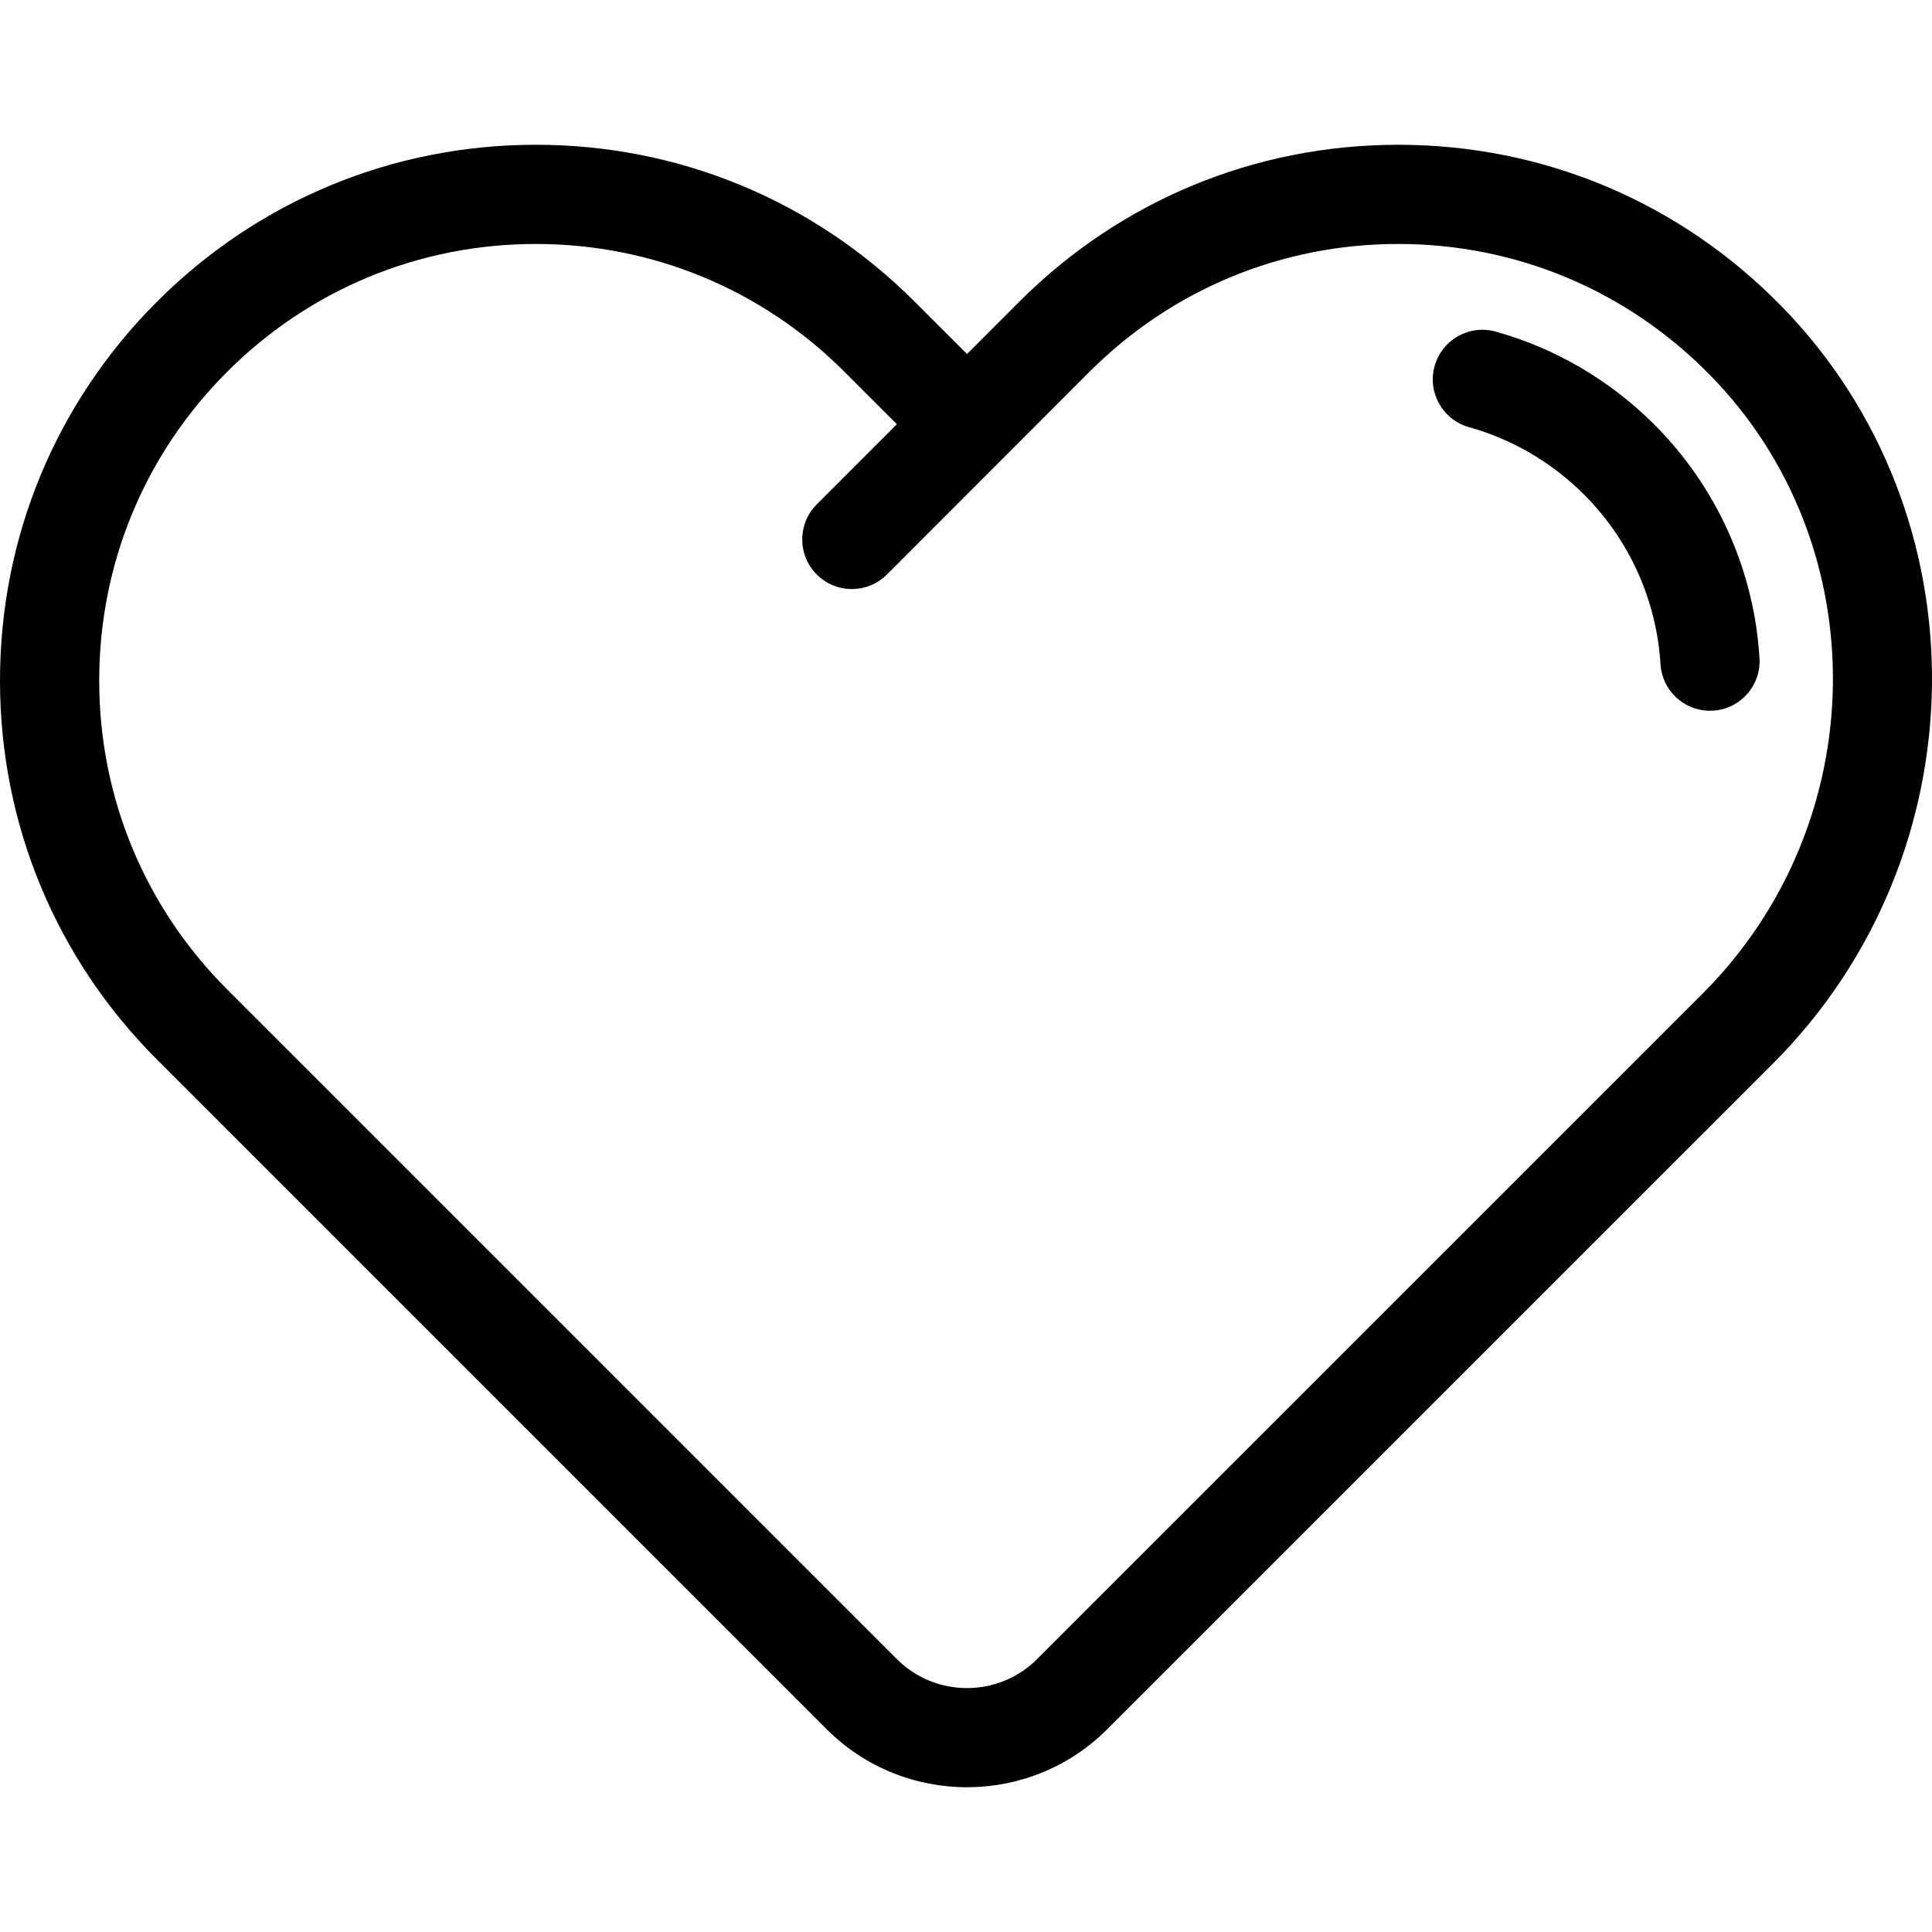
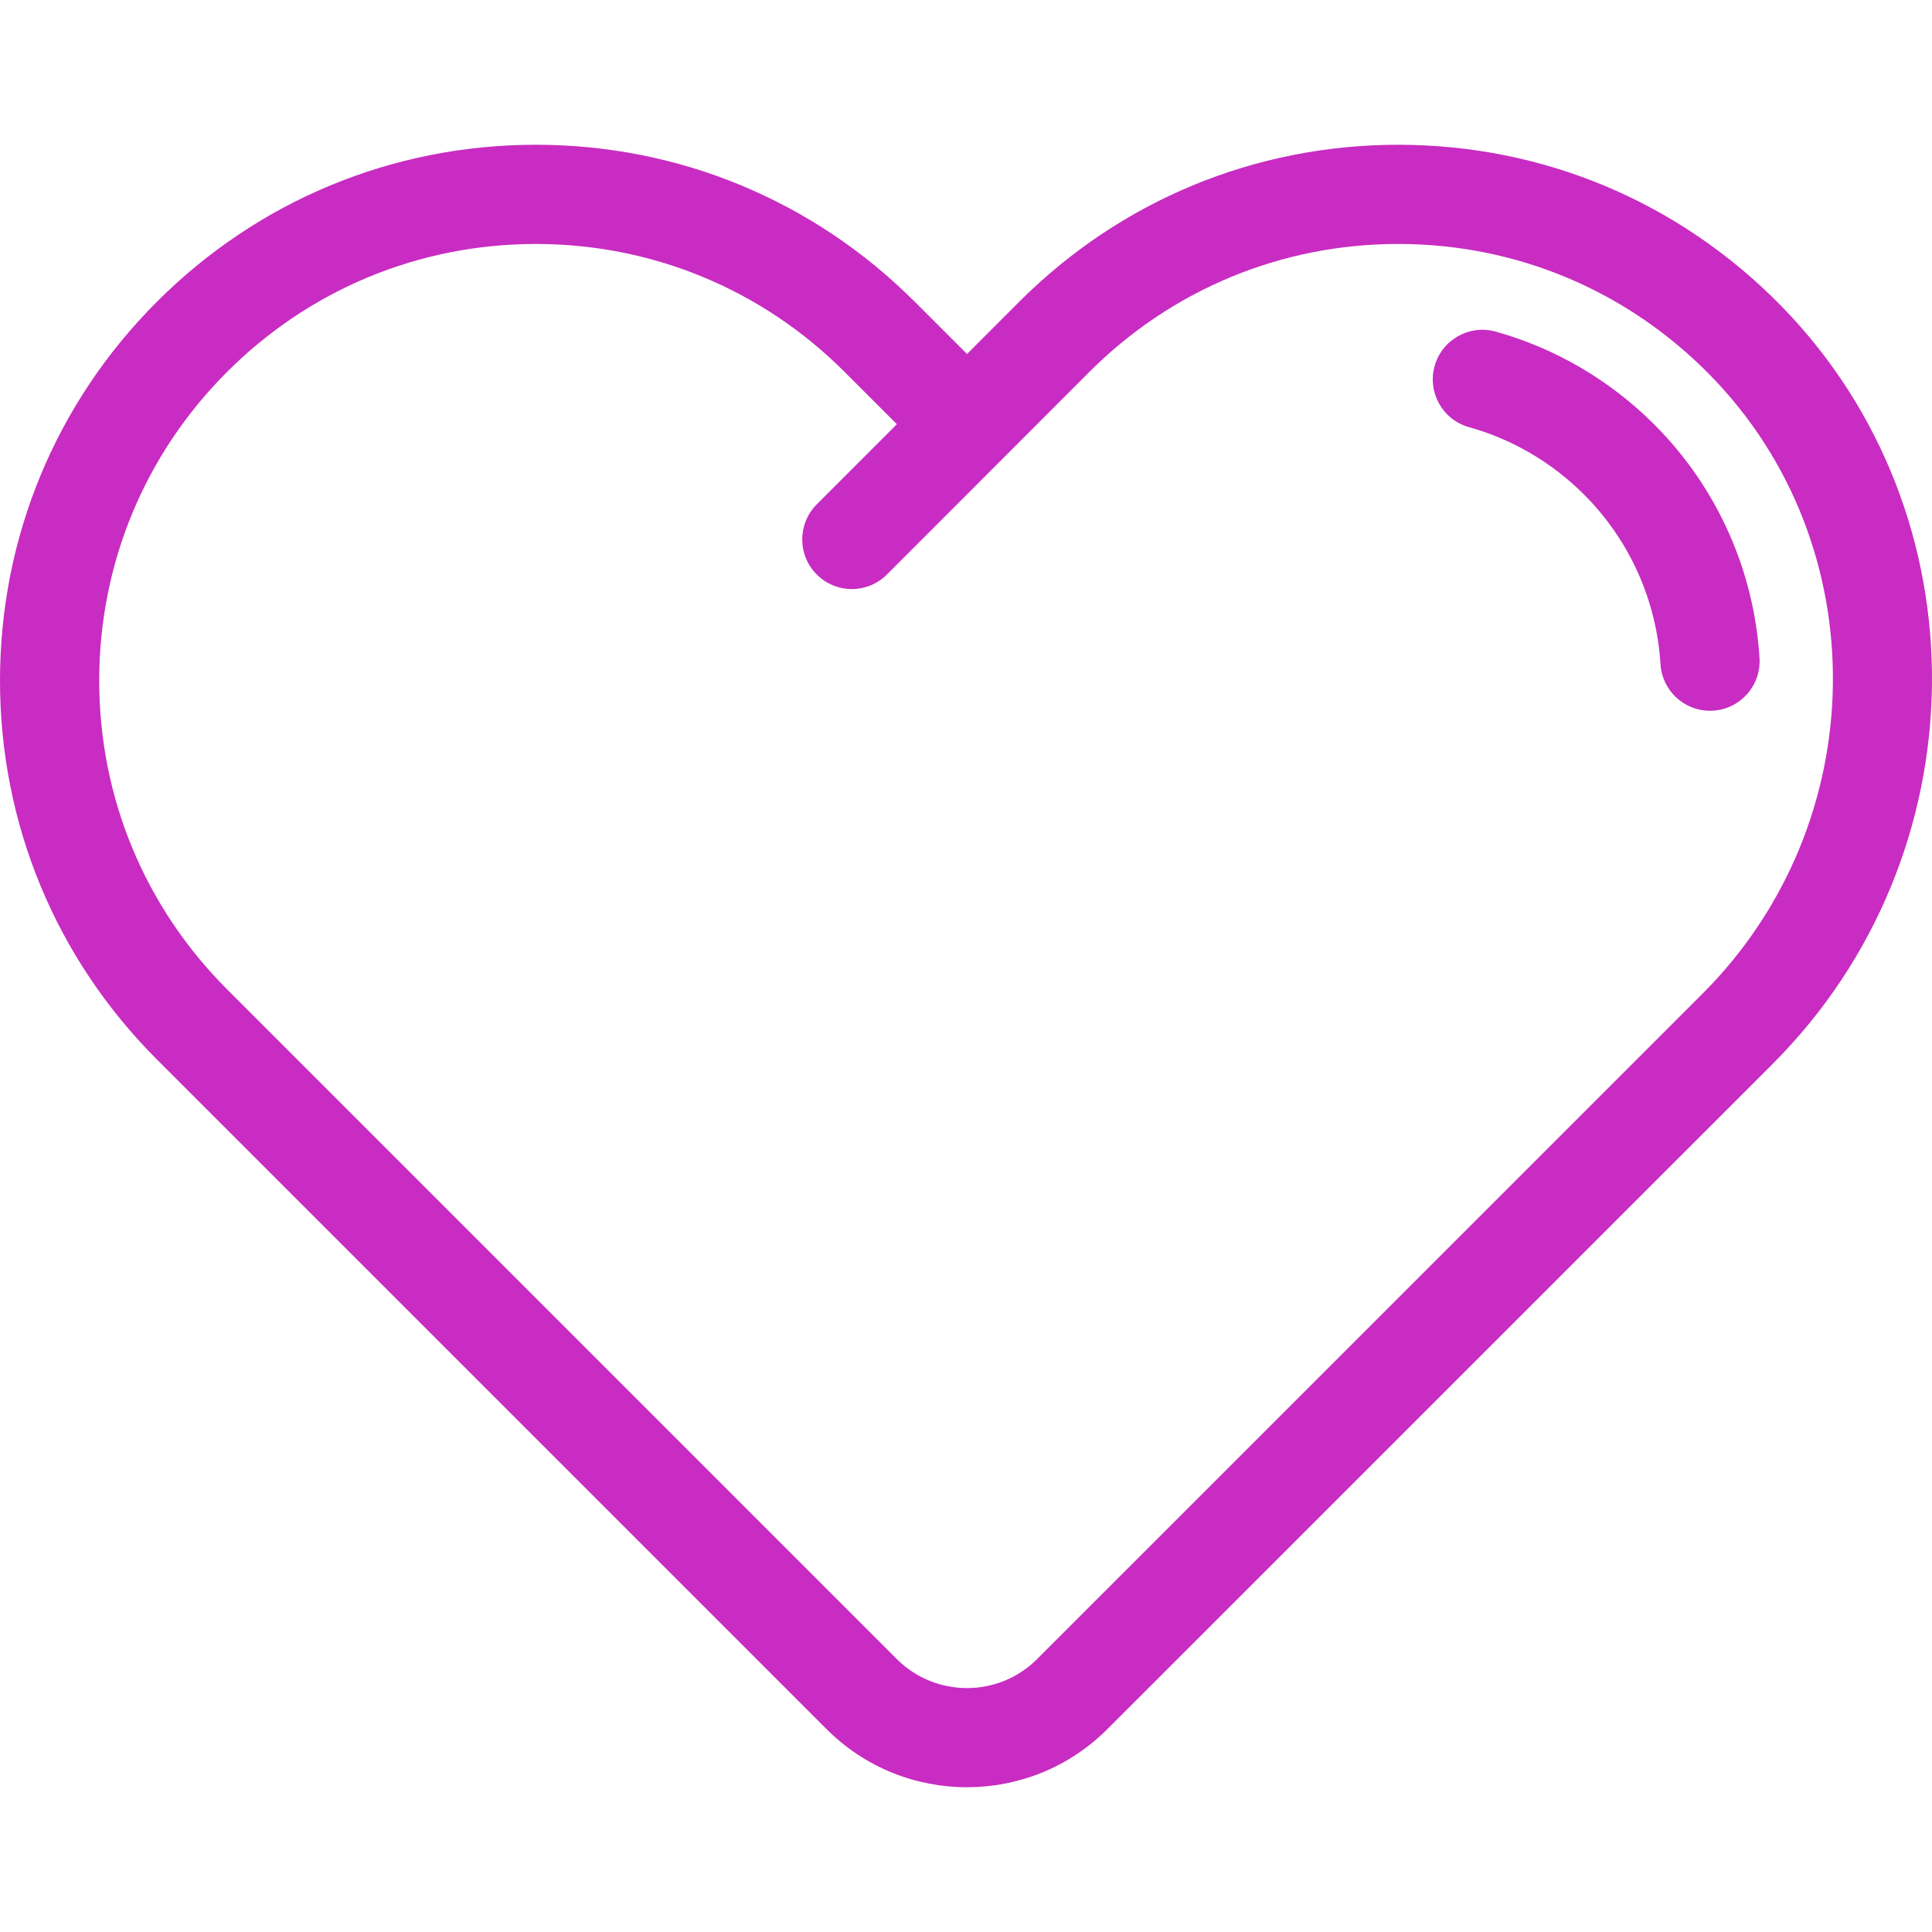
<svg xmlns="http://www.w3.org/2000/svg" version="1.1" id="Layer_1" x="0px" y="0px" viewBox="0 0 512 512" style="enable-background:new 0 0 512 512;" xml:space="preserve">
  <g>
    <g>
-       <path d="M472.08,81.12c-26.96-27.572-63.022-42.757-101.546-42.757c-37.93,0-73.593,14.773-100.421,41.602L256.267,93.82    l-13.859-13.859c-26.826-26.826-62.482-41.599-100.401-41.599c-37.931,0-73.593,14.773-100.417,41.599    C14.77,106.78,0,142.439,0,180.37s14.77,73.59,41.59,100.409L219.072,458.26c10.253,10.251,23.717,15.377,37.184,15.377    c13.464-0.001,26.931-5.126,37.181-15.376l176.339-176.323C525.161,226.551,526.195,136.466,472.08,81.12z M451.183,263.346    L274.845,439.671c-10.251,10.25-26.931,10.25-37.181-0.001L60.181,262.186c-21.854-21.853-33.889-50.909-33.889-81.817    s12.035-59.964,33.889-81.818c21.858-21.859,50.918-33.897,81.826-33.897c30.896,0,59.95,12.038,81.809,33.897l13.866,13.866    l-21.233,21.249c-5.132,5.136-5.128,13.459,0.007,18.591c2.567,2.565,5.929,3.847,9.292,3.847c3.367,0,6.732-1.286,9.299-3.854    l53.658-53.7c21.859-21.859,50.918-33.897,81.826-33.897c31.389,0,60.775,12.376,82.747,34.847    C497.374,144.597,496.433,218.097,451.183,263.346z" />
+       <path fill="#c82cc2" d="M472.08,81.12c-26.96-27.572-63.022-42.757-101.546-42.757c-37.93,0-73.593,14.773-100.421,41.602L256.267,93.82    l-13.859-13.859c-26.826-26.826-62.482-41.599-100.401-41.599c-37.931,0-73.593,14.773-100.417,41.599    C14.77,106.78,0,142.439,0,180.37s14.77,73.59,41.59,100.409L219.072,458.26c10.253,10.251,23.717,15.377,37.184,15.377    c13.464-0.001,26.931-5.126,37.181-15.376l176.339-176.323C525.161,226.551,526.195,136.466,472.08,81.12z M451.183,263.346    L274.845,439.671c-10.251,10.25-26.931,10.25-37.181-0.001L60.181,262.186c-21.854-21.853-33.889-50.909-33.889-81.817    s12.035-59.964,33.889-81.818c21.858-21.859,50.918-33.897,81.826-33.897c30.896,0,59.95,12.038,81.809,33.897l13.866,13.866    l-21.233,21.249c-5.132,5.136-5.128,13.459,0.007,18.591c2.567,2.565,5.929,3.847,9.292,3.847c3.367,0,6.732-1.286,9.299-3.854    l53.658-53.7c21.859-21.859,50.918-33.897,81.826-33.897c31.389,0,60.775,12.376,82.747,34.847    C497.374,144.597,496.433,218.097,451.183,263.346z" />
    </g>
  </g>
  <g>
    <g>
-       <path d="M466.29,174.403c-1.445-23.38-11.35-45.366-27.891-61.909c-11.712-11.712-26.245-20.222-42.026-24.615    c-6.995-1.946-14.242,2.147-16.188,9.142c-1.946,6.994,2.147,14.242,9.142,16.188c11.427,3.179,21.967,9.36,30.482,17.875    c12.004,12.004,19.192,27.963,20.241,44.938c0.431,6.971,6.218,12.336,13.109,12.336c0.272,0,0.547-0.008,0.823-0.026    C461.228,187.887,466.738,181.65,466.29,174.403z" />
+       <path fill="#c82cc2" d="M466.29,174.403c-1.445-23.38-11.35-45.366-27.891-61.909c-11.712-11.712-26.245-20.222-42.026-24.615    c-6.995-1.946-14.242,2.147-16.188,9.142c-1.946,6.994,2.147,14.242,9.142,16.188c11.427,3.179,21.967,9.36,30.482,17.875    c12.004,12.004,19.192,27.963,20.241,44.938c0.431,6.971,6.218,12.336,13.109,12.336c0.272,0,0.547-0.008,0.823-0.026    C461.228,187.887,466.738,181.65,466.29,174.403z" />
    </g>
  </g>
  <g>
</g>
  <g>
</g>
  <g>
</g>
  <g>
</g>
  <g>
</g>
  <g>
</g>
  <g>
</g>
  <g>
</g>
  <g>
</g>
  <g>
</g>
  <g>
</g>
  <g>
</g>
  <g>
</g>
  <g>
</g>
  <g>
</g>
</svg>
